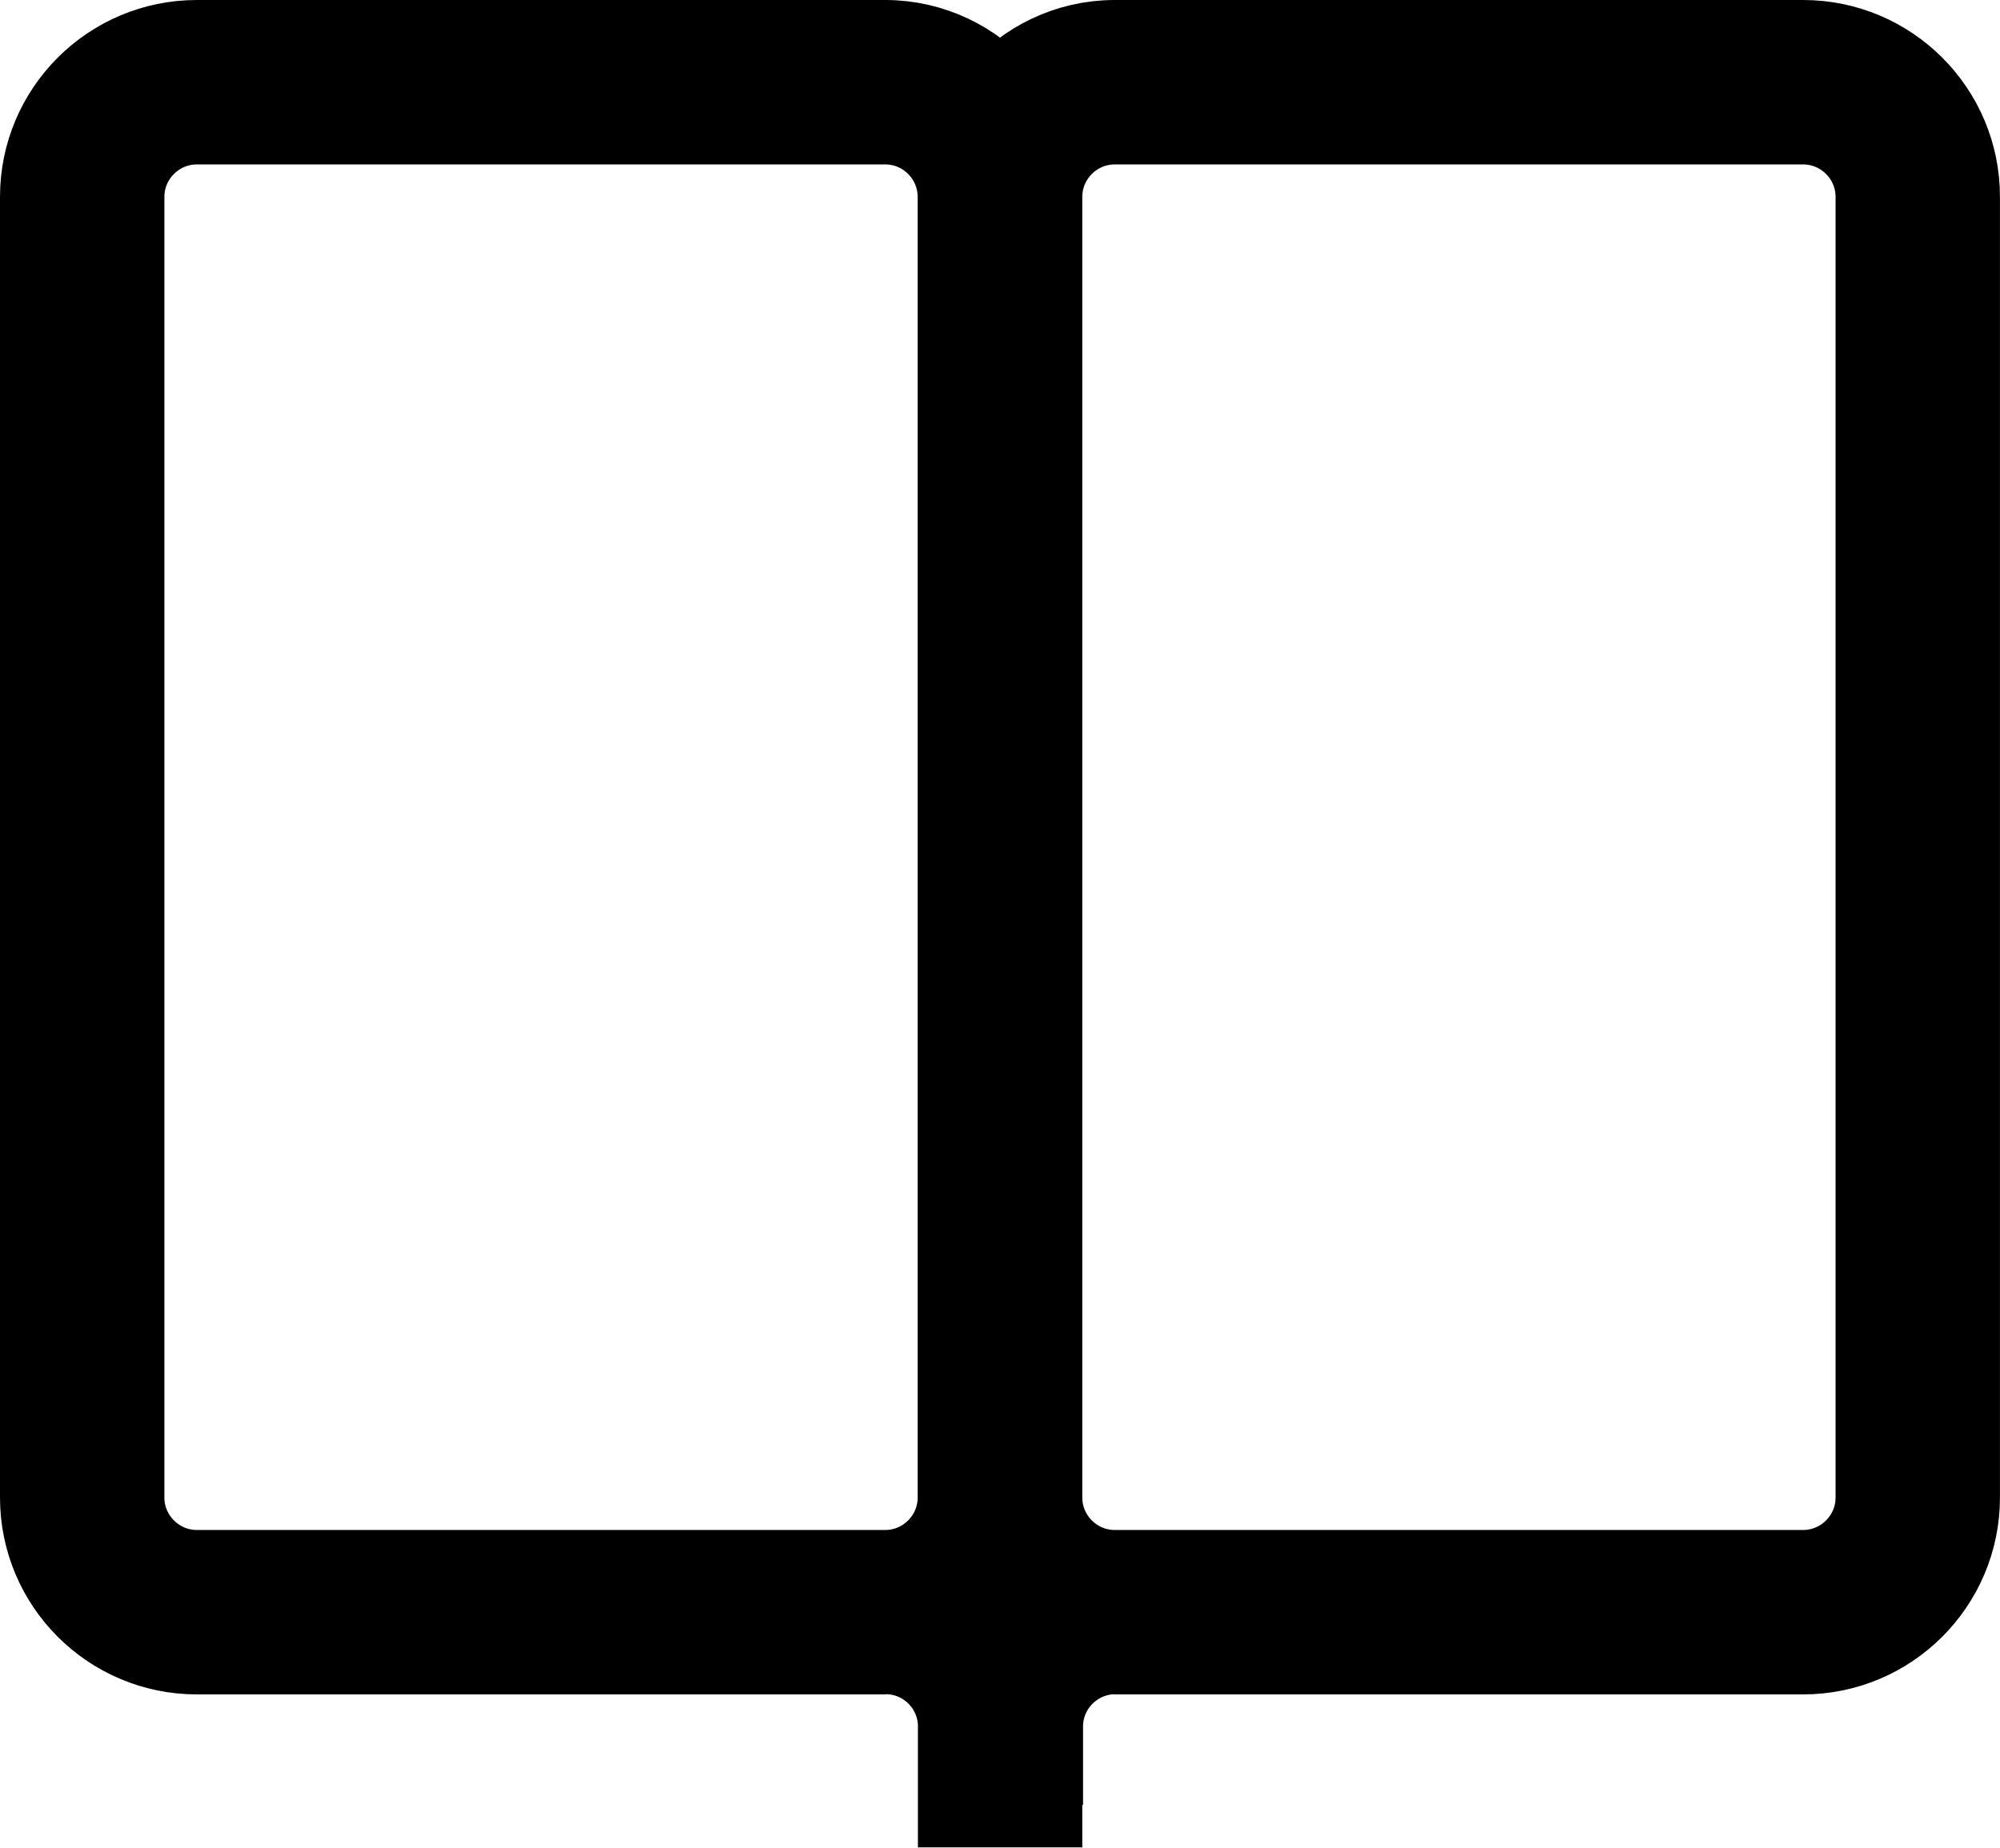
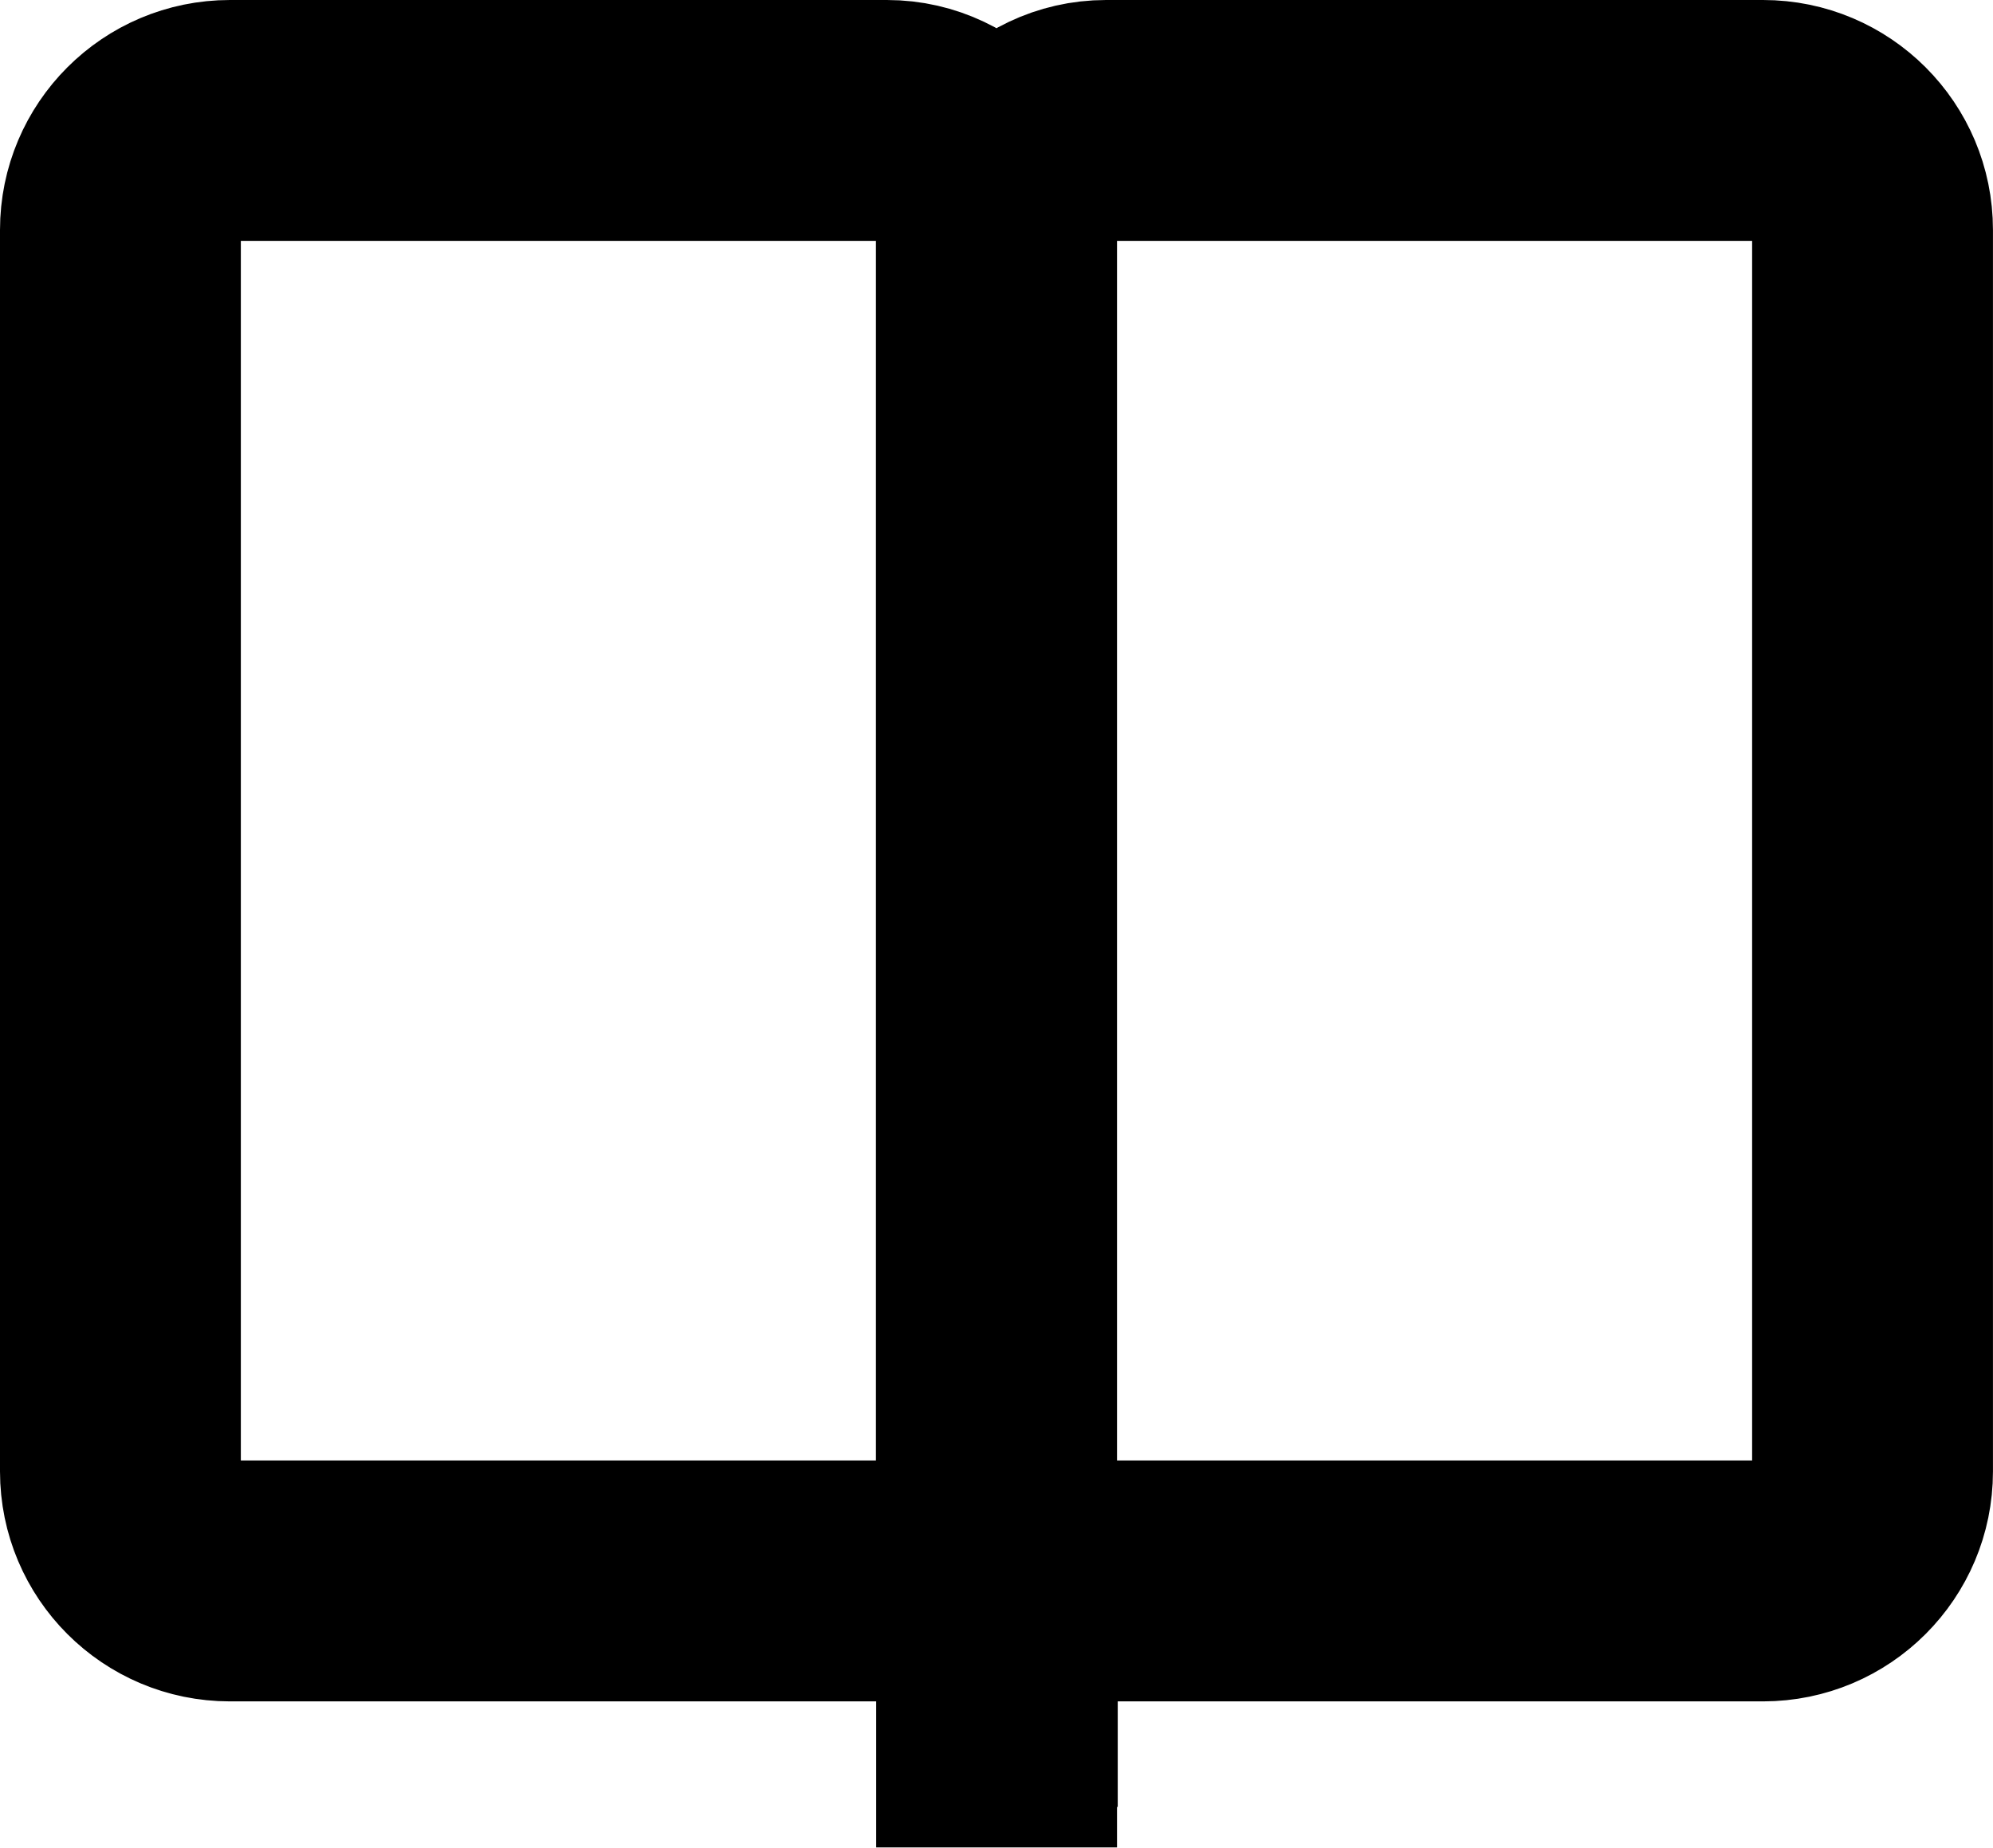
- <svg xmlns="http://www.w3.org/2000/svg" version="1.1" id="Layer_1" x="0px" y="0px" viewBox="0 0 45.492 42.02" style="enable-background:new 0 0 45.492 42.02;" xml:space="preserve">
-   <path style="stroke:#000000;stroke-width:2;stroke-miterlimit:10;" d="M41.013,1H25.357c-1.046,0-1.974,0.472-2.611,1.204  C22.108,1.472,21.181,1,20.134,1H4.479C2.558,1,1,2.558,1,4.479v29.583c0,1.921,1.558,3.479,3.479,3.479h15.655  c0.017,0,0.034-0.005,0.051-0.005c0.926,0.022,1.671,0.769,1.694,1.692v1.792h1.739v-0.965h0.017v-0.784  c0-0.94,0.751-1.705,1.685-1.734c0.012,0,0.025,0.004,0.037,0.004h15.655c1.921,0,3.479-1.558,3.479-3.479V4.479  C44.492,2.558,42.934,1,41.013,1z M2.739,34.062V4.479c0-0.959,0.782-1.739,1.74-1.739h15.655c0.959,0,1.739,0.78,1.739,1.739  v29.583c0,0.959-0.78,1.739-1.739,1.739H4.479C3.521,35.801,2.739,35.021,2.739,34.062z M42.752,34.062  c0,0.959-0.78,1.739-1.74,1.739H25.357c-0.958,0-1.739-0.78-1.739-1.739v-0.711V4.479c0-0.959,0.781-1.739,1.739-1.739h15.655  c0.96,0,1.74,0.78,1.74,1.739V34.062z" />
+ <svg xmlns="http://www.w3.org/2000/svg" version="1.1" id="Layer_1" x="0px" y="0px" viewBox="0 0 47.492 44.02" style="enable-background:new 0 0 47.492 44.02;" xml:space="preserve">
+   <path style="stroke:#000000;stroke-width:4;stroke-miterlimit:10;" d="M42.013,2H26.357c-1.046,0-1.974,0.472-2.611,1.204  C23.108,2.472,22.181,2,21.134,2H5.479C3.558,2,2,3.558,2,5.479v29.583c0,1.921,1.558,3.479,3.479,3.479h15.655  c0.017,0,0.034-0.005,0.051-0.005c0.926,0.022,1.671,0.769,1.694,1.692v1.792h1.739v-0.965h0.017v-0.784  c0-0.94,0.751-1.705,1.685-1.734c0.012,0,0.025,0.004,0.037,0.004h15.655c1.921,0,3.479-1.558,3.479-3.479V5.479  C45.492,3.558,43.934,2,42.013,2z M3.739,35.062V5.479c0-0.959,0.782-1.739,1.74-1.739h15.655c0.959,0,1.739,0.78,1.739,1.739  v29.583c0,0.959-0.78,1.739-1.739,1.739H5.479C4.521,36.801,3.739,36.021,3.739,35.062z M43.752,35.062  c0,0.959-0.78,1.739-1.74,1.739H26.357c-0.958,0-1.739-0.78-1.739-1.739v-0.711V5.479c0-0.959,0.781-1.739,1.739-1.739h15.655  c0.96,0,1.74,0.78,1.74,1.739V35.062z" />
  <g>
</g>
  <g>
</g>
  <g>
</g>
  <g>
</g>
  <g>
</g>
  <g>
</g>
  <g>
</g>
  <g>
</g>
  <g>
</g>
  <g>
</g>
  <g>
</g>
  <g>
</g>
  <g>
</g>
  <g>
</g>
  <g>
</g>
</svg>
